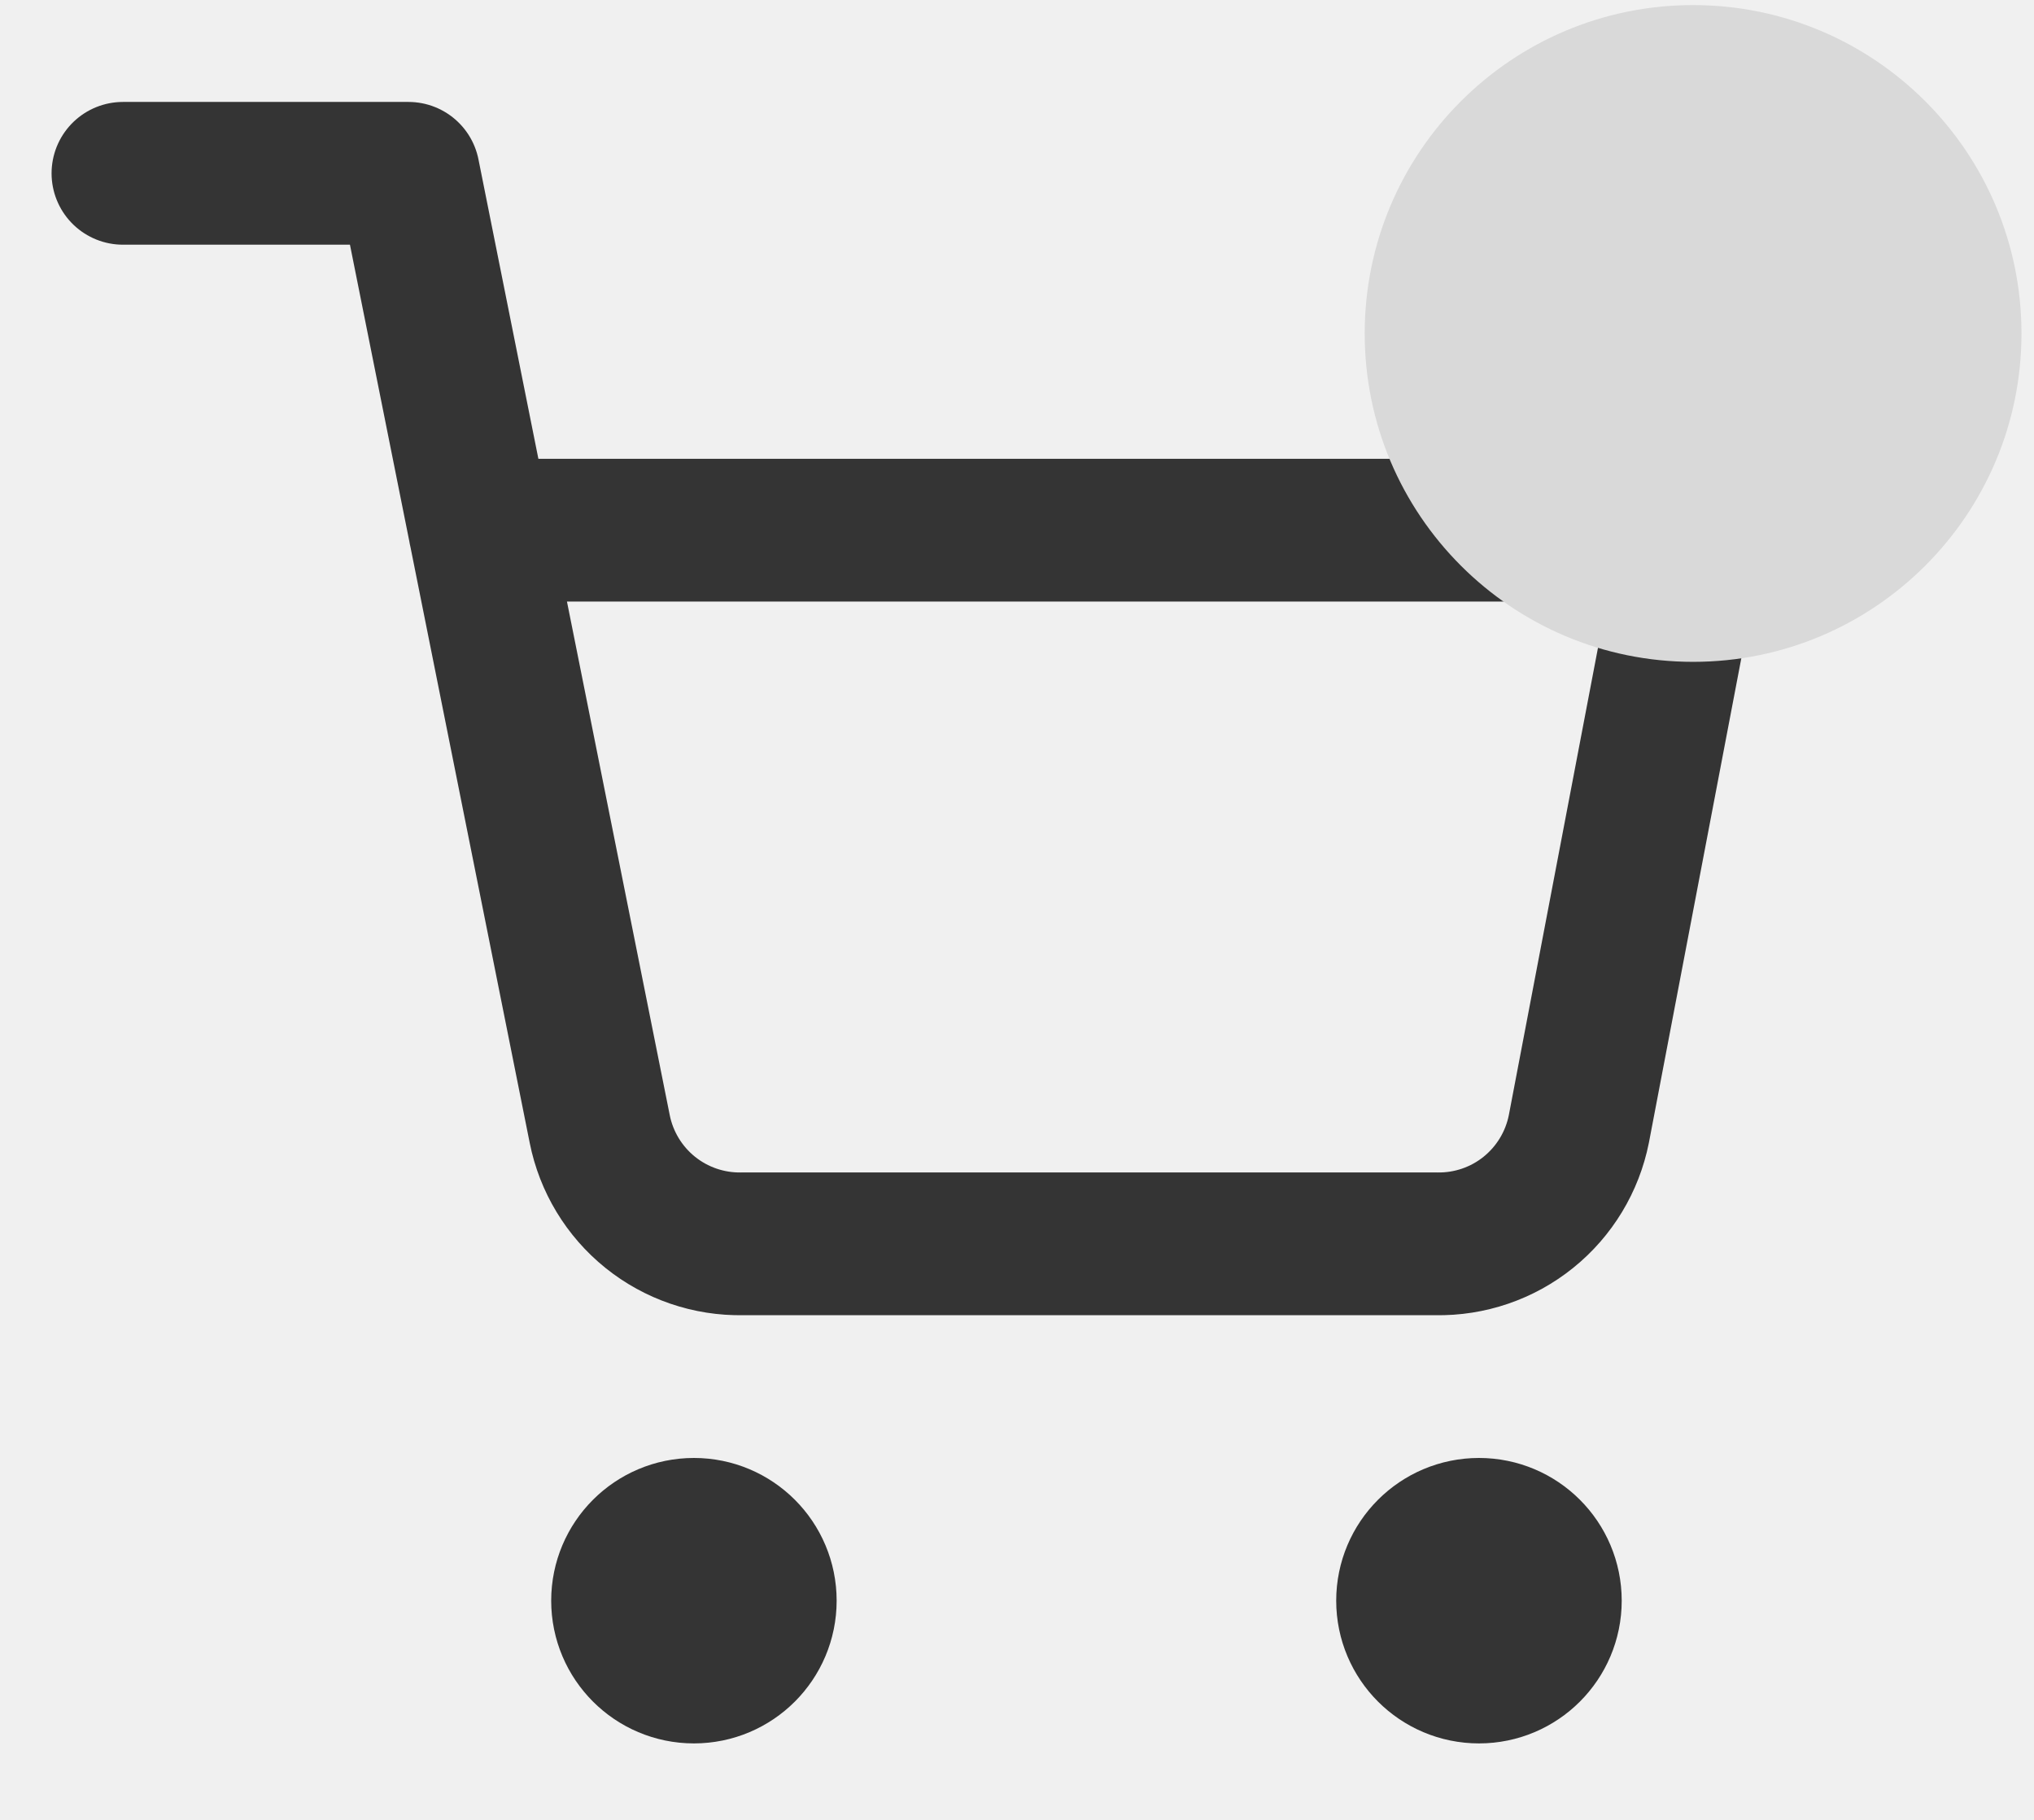
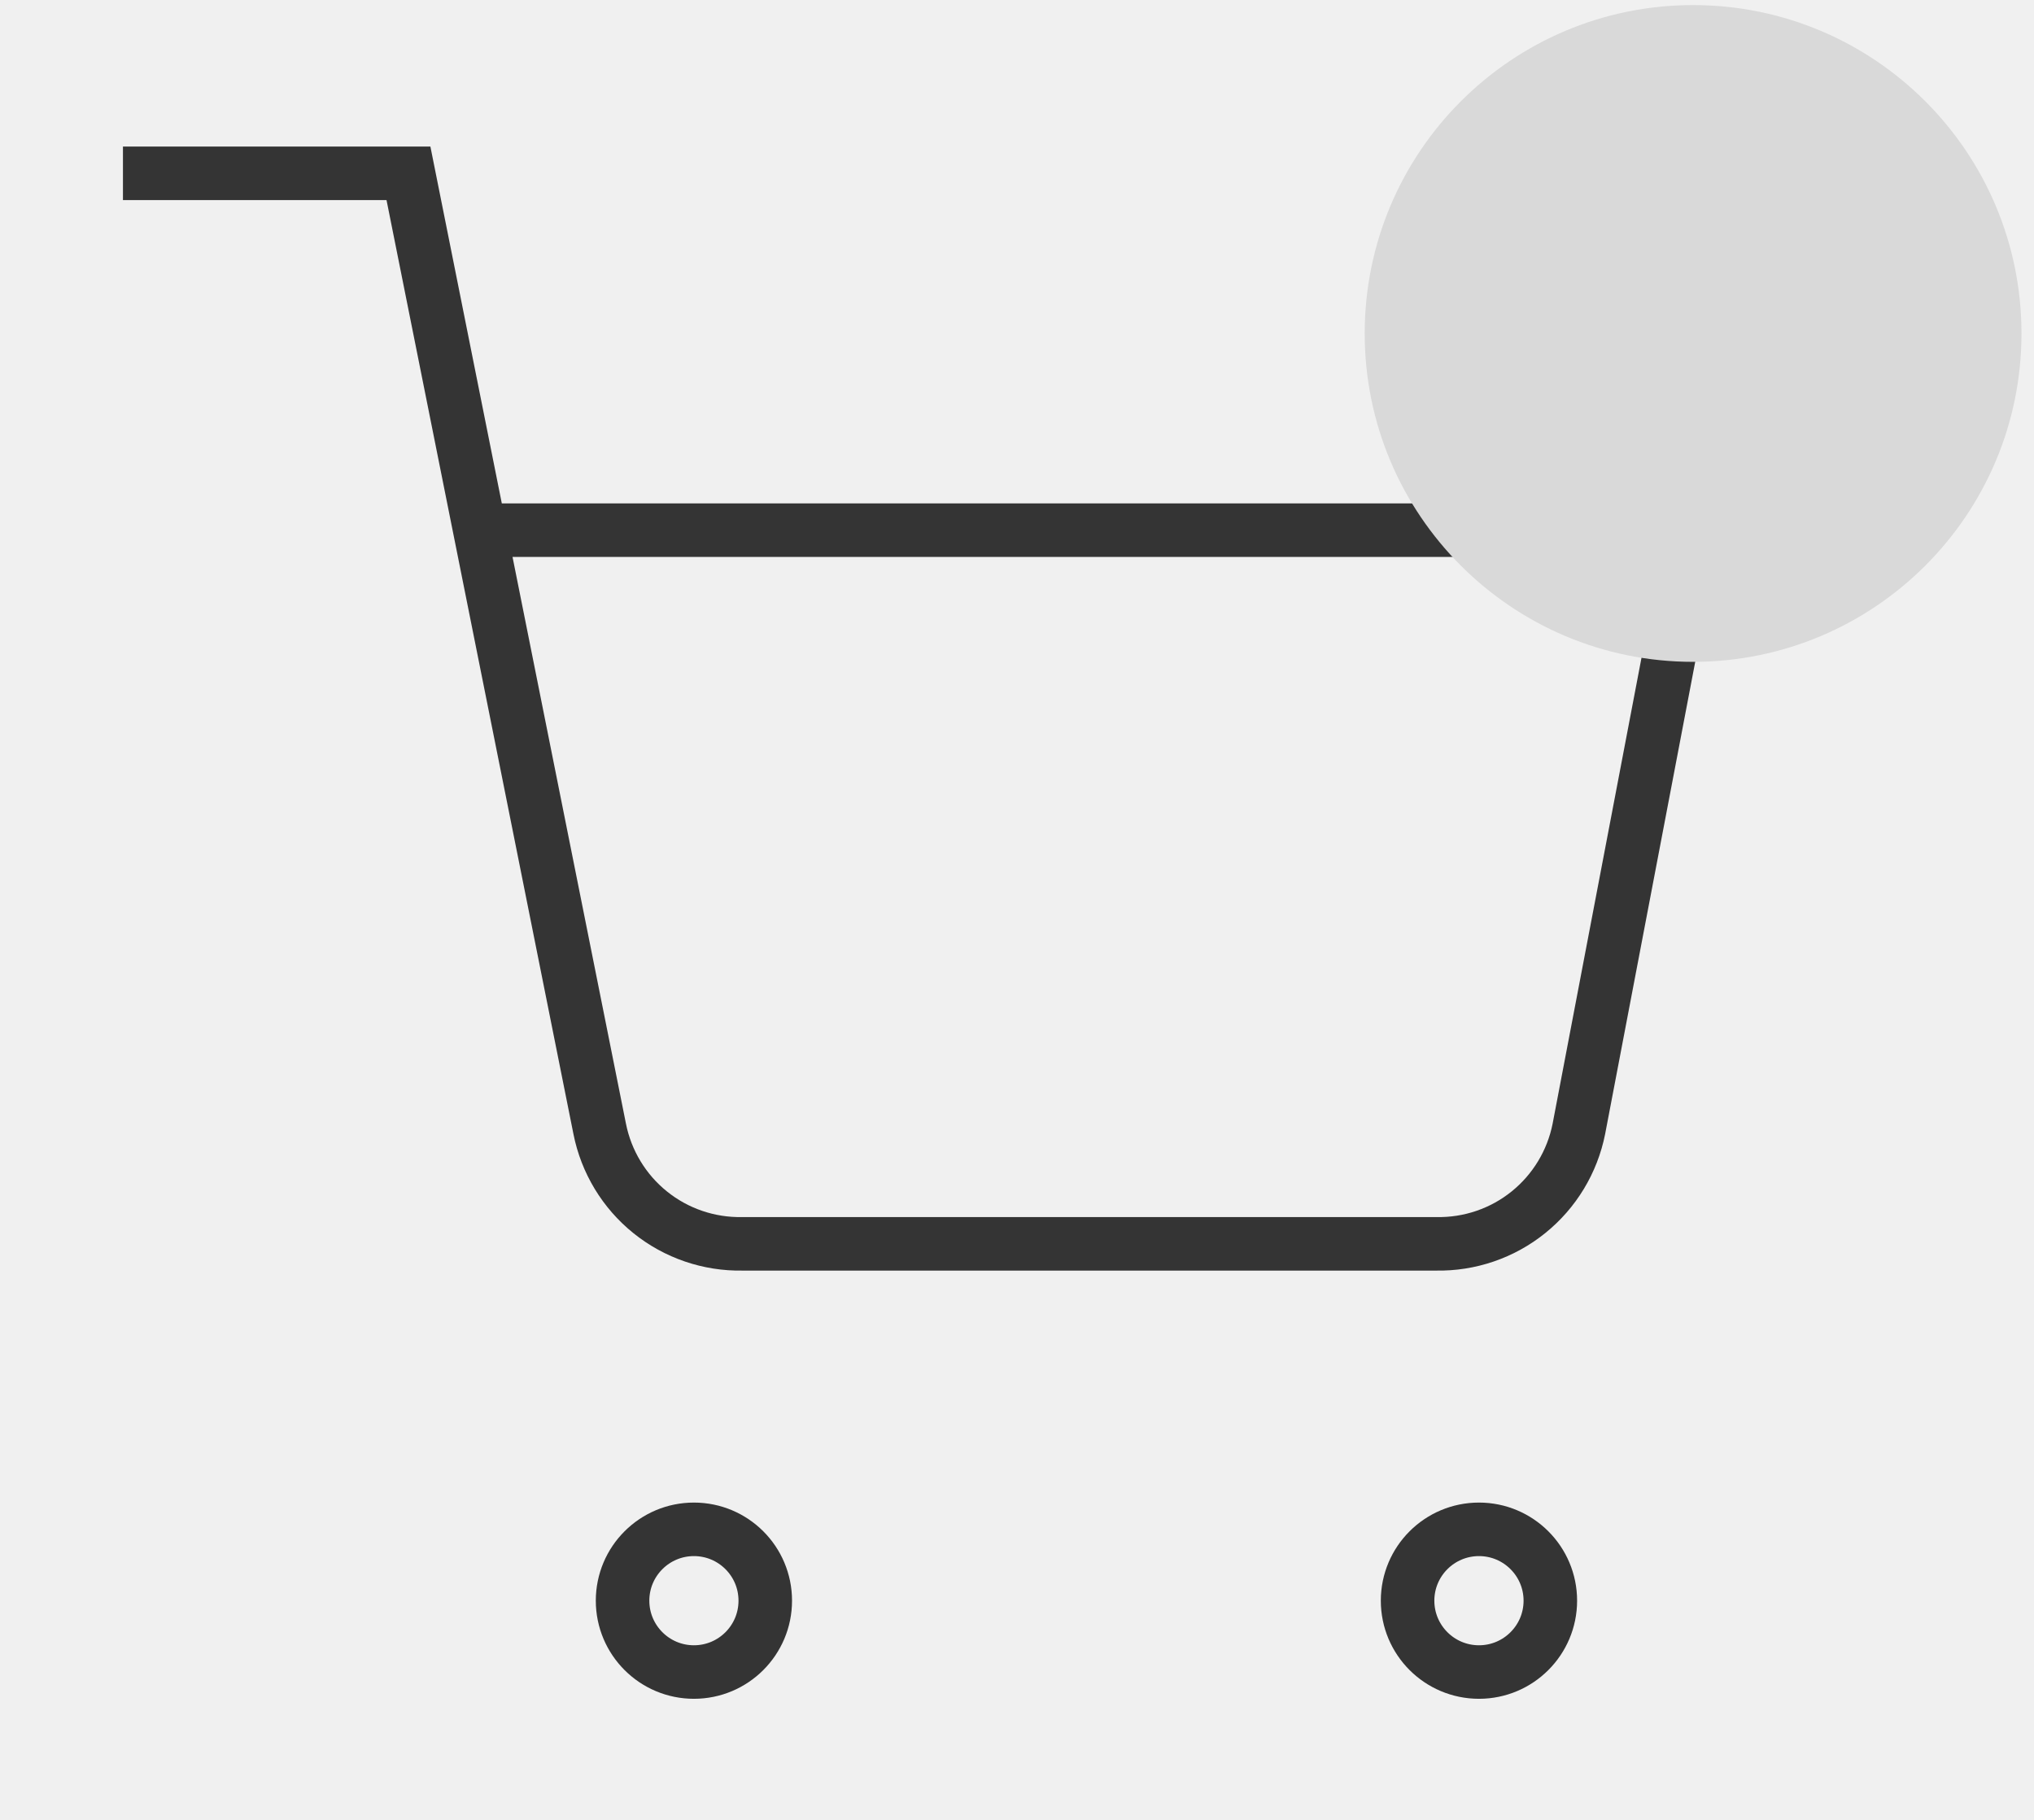
<svg xmlns="http://www.w3.org/2000/svg" width="38" height="34" viewBox="0 0 38 34" fill="none">
-   <g clip-path="url(#clip0_345_13913)">
-     <path d="M27.631 31.238C28.367 31.238 28.964 30.641 28.964 29.905C28.964 29.169 28.367 28.572 27.631 28.572C26.894 28.572 26.297 29.169 26.297 29.905C26.297 30.641 26.894 31.238 27.631 31.238Z" stroke="#343434" stroke-width="2.667" stroke-linecap="round" stroke-linejoin="round" />
-     <path d="M12.964 31.238C13.701 31.238 14.297 30.641 14.297 29.905C14.297 29.169 13.701 28.572 12.964 28.572C12.228 28.572 11.631 29.169 11.631 29.905C11.631 30.641 12.228 31.238 12.964 31.238Z" stroke="#343434" stroke-width="2.667" stroke-linecap="round" stroke-linejoin="round" />
-     <path d="M2.297 3.238H7.631L11.204 21.091C11.326 21.705 11.66 22.257 12.147 22.649C12.635 23.042 13.245 23.25 13.871 23.238H26.831C27.456 23.25 28.067 23.042 28.554 22.649C29.041 22.257 29.375 21.705 29.497 21.091L31.631 9.905H8.964" stroke="#343434" stroke-width="2.667" stroke-linecap="round" stroke-linejoin="round" />
+   <g clipPath="url(#clip0_345_13913)">
+     <path d="M27.631 31.238C28.367 31.238 28.964 30.641 28.964 29.905C28.964 29.169 28.367 28.572 27.631 28.572C26.894 28.572 26.297 29.169 26.297 29.905C26.297 30.641 26.894 31.238 27.631 31.238Z" stroke="#343434" strokeWidth="2.667" strokeLinecap="round" strokeLinejoin="round" />
+     <path d="M12.964 31.238C13.701 31.238 14.297 30.641 14.297 29.905C14.297 29.169 13.701 28.572 12.964 28.572C12.228 28.572 11.631 29.169 11.631 29.905C11.631 30.641 12.228 31.238 12.964 31.238Z" stroke="#343434" strokeWidth="2.667" strokeLinecap="round" strokeLinejoin="round" />
+     <path d="M2.297 3.238H7.631L11.204 21.091C11.326 21.705 11.66 22.257 12.147 22.649C12.635 23.042 13.245 23.25 13.871 23.238H26.831C27.456 23.25 28.067 23.042 28.554 22.649C29.041 22.257 29.375 21.705 29.497 21.091L31.631 9.905H8.964" stroke="#343434" strokeWidth="2.667" strokeLinecap="round" strokeLinejoin="round" />
  </g>
  <circle cx="31.631" cy="6.23" r="6.135" fill="#D9D9D9" />
  <defs>
    <clipPath id="clip0_345_13913">
      <rect width="32" height="32" fill="white" transform="translate(0.964111 1.90479)" />
    </clipPath>
  </defs>
</svg>
